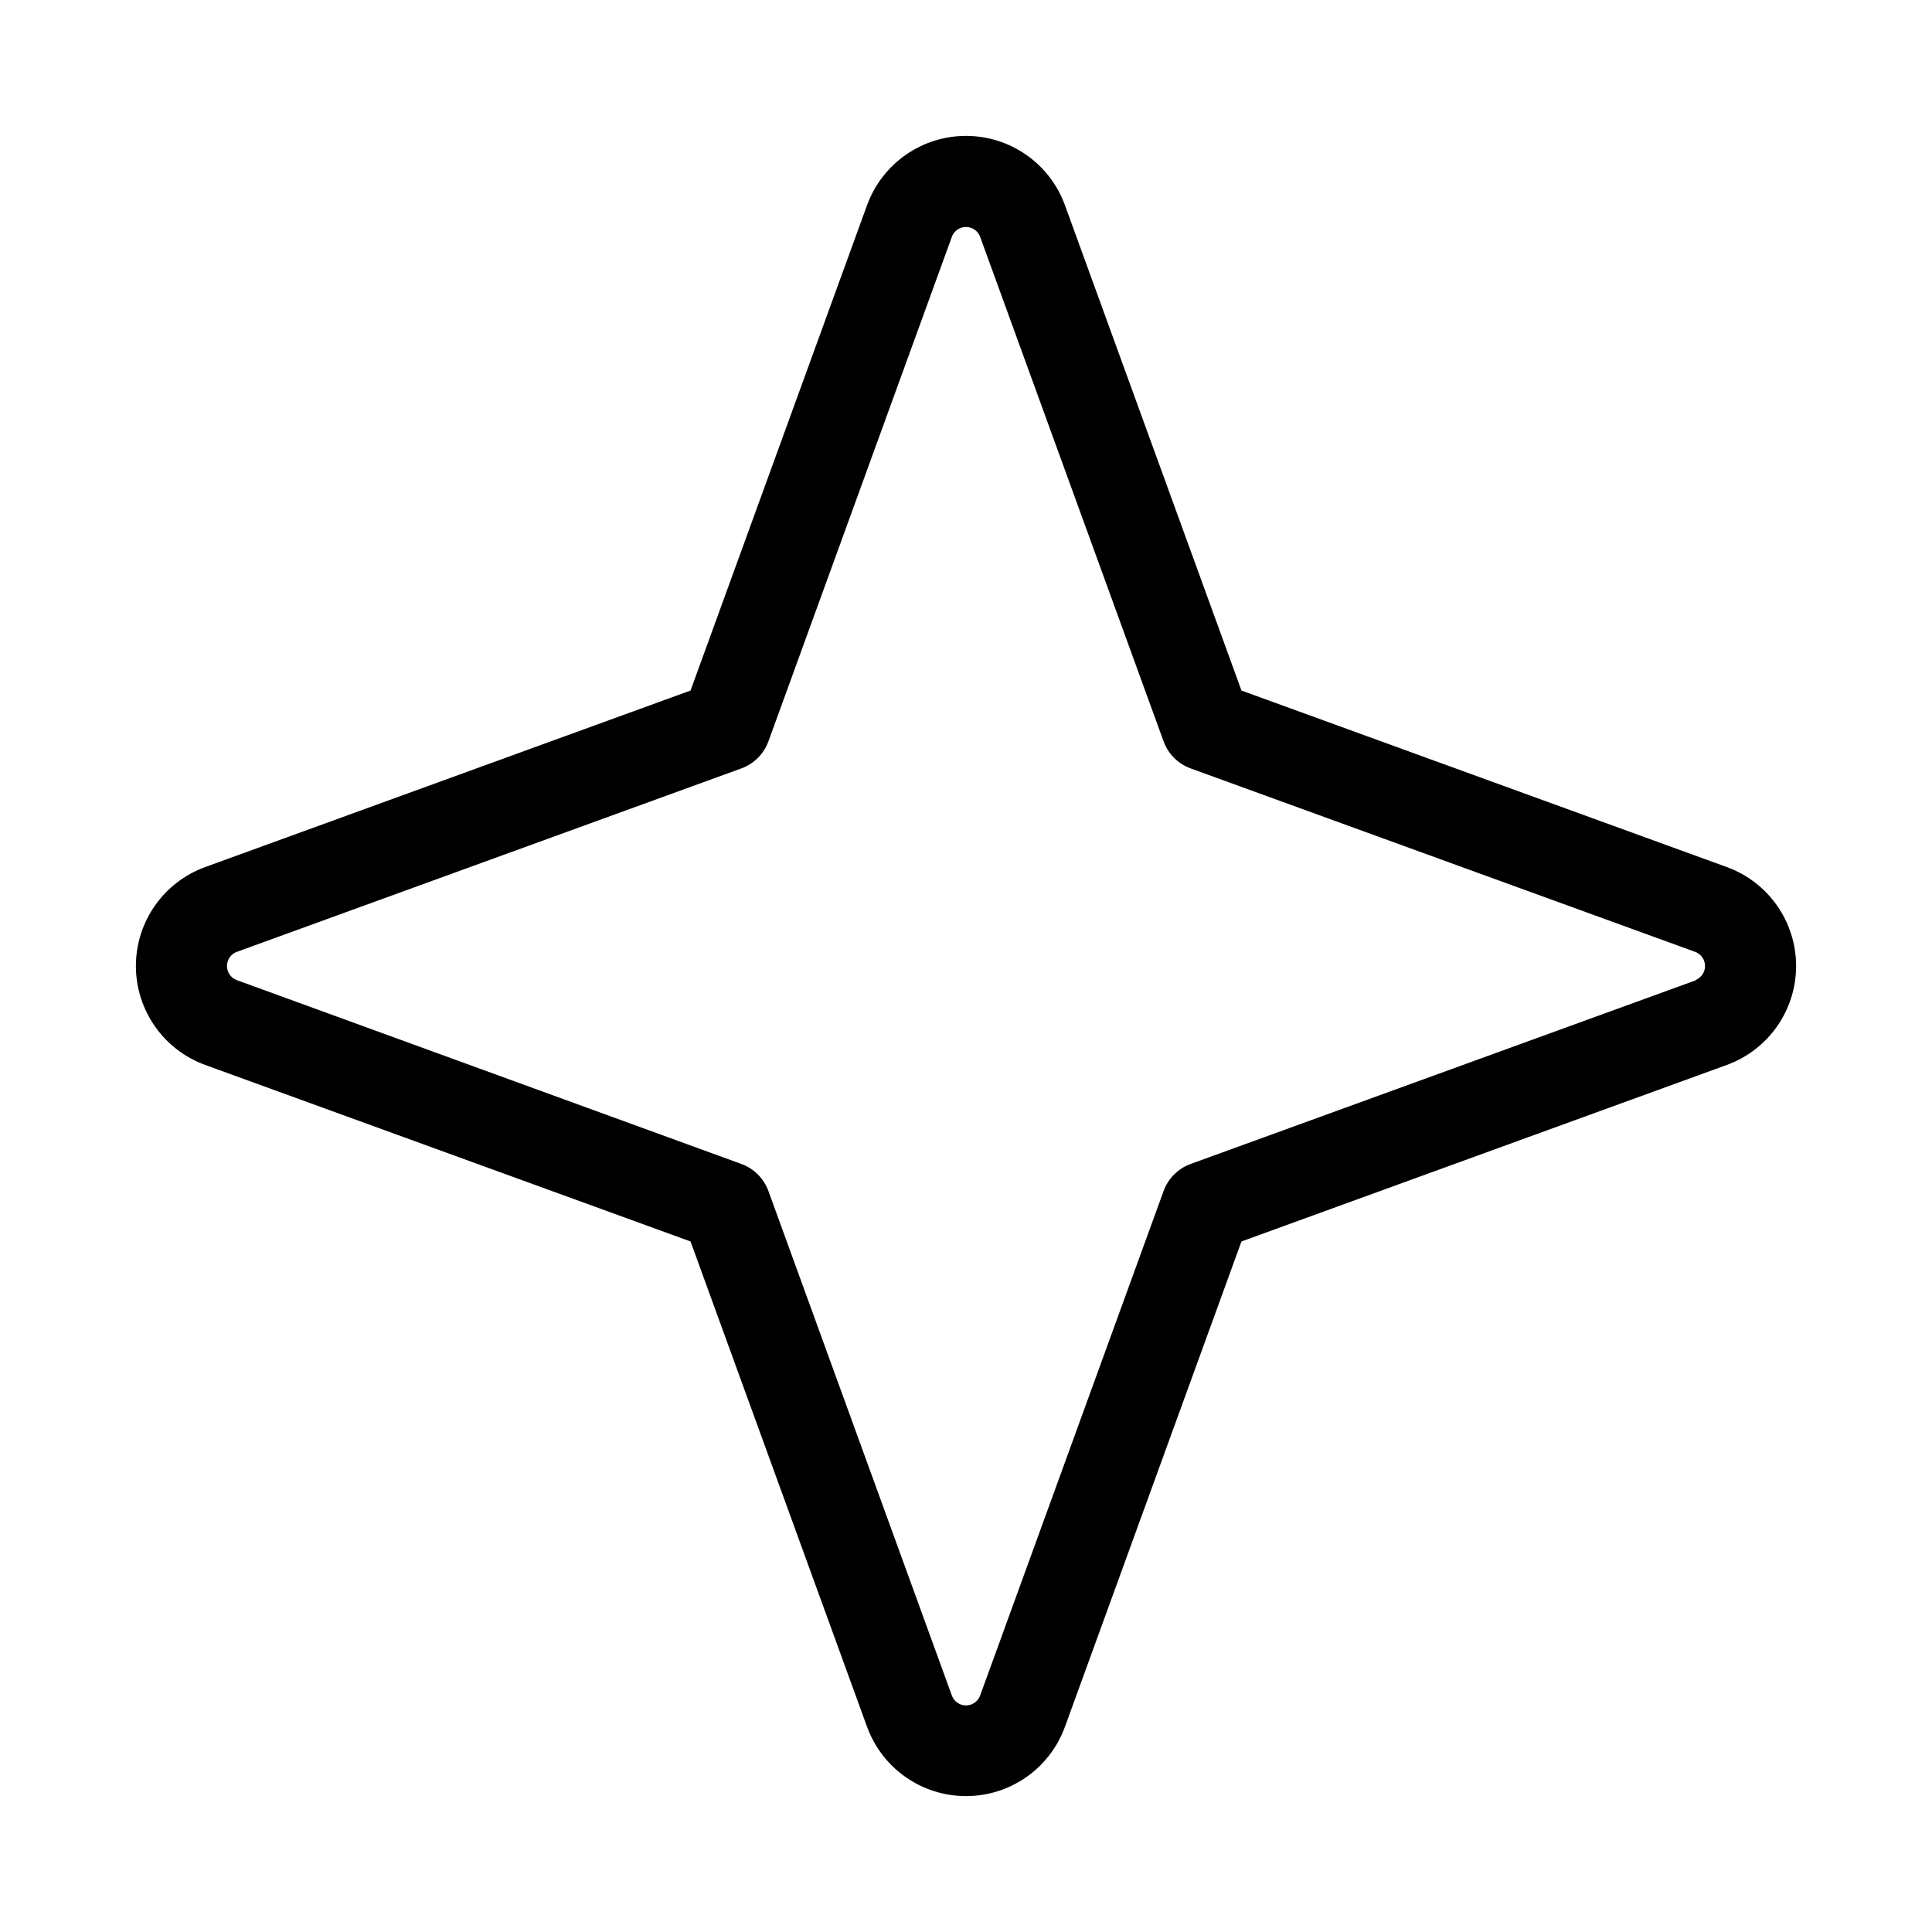
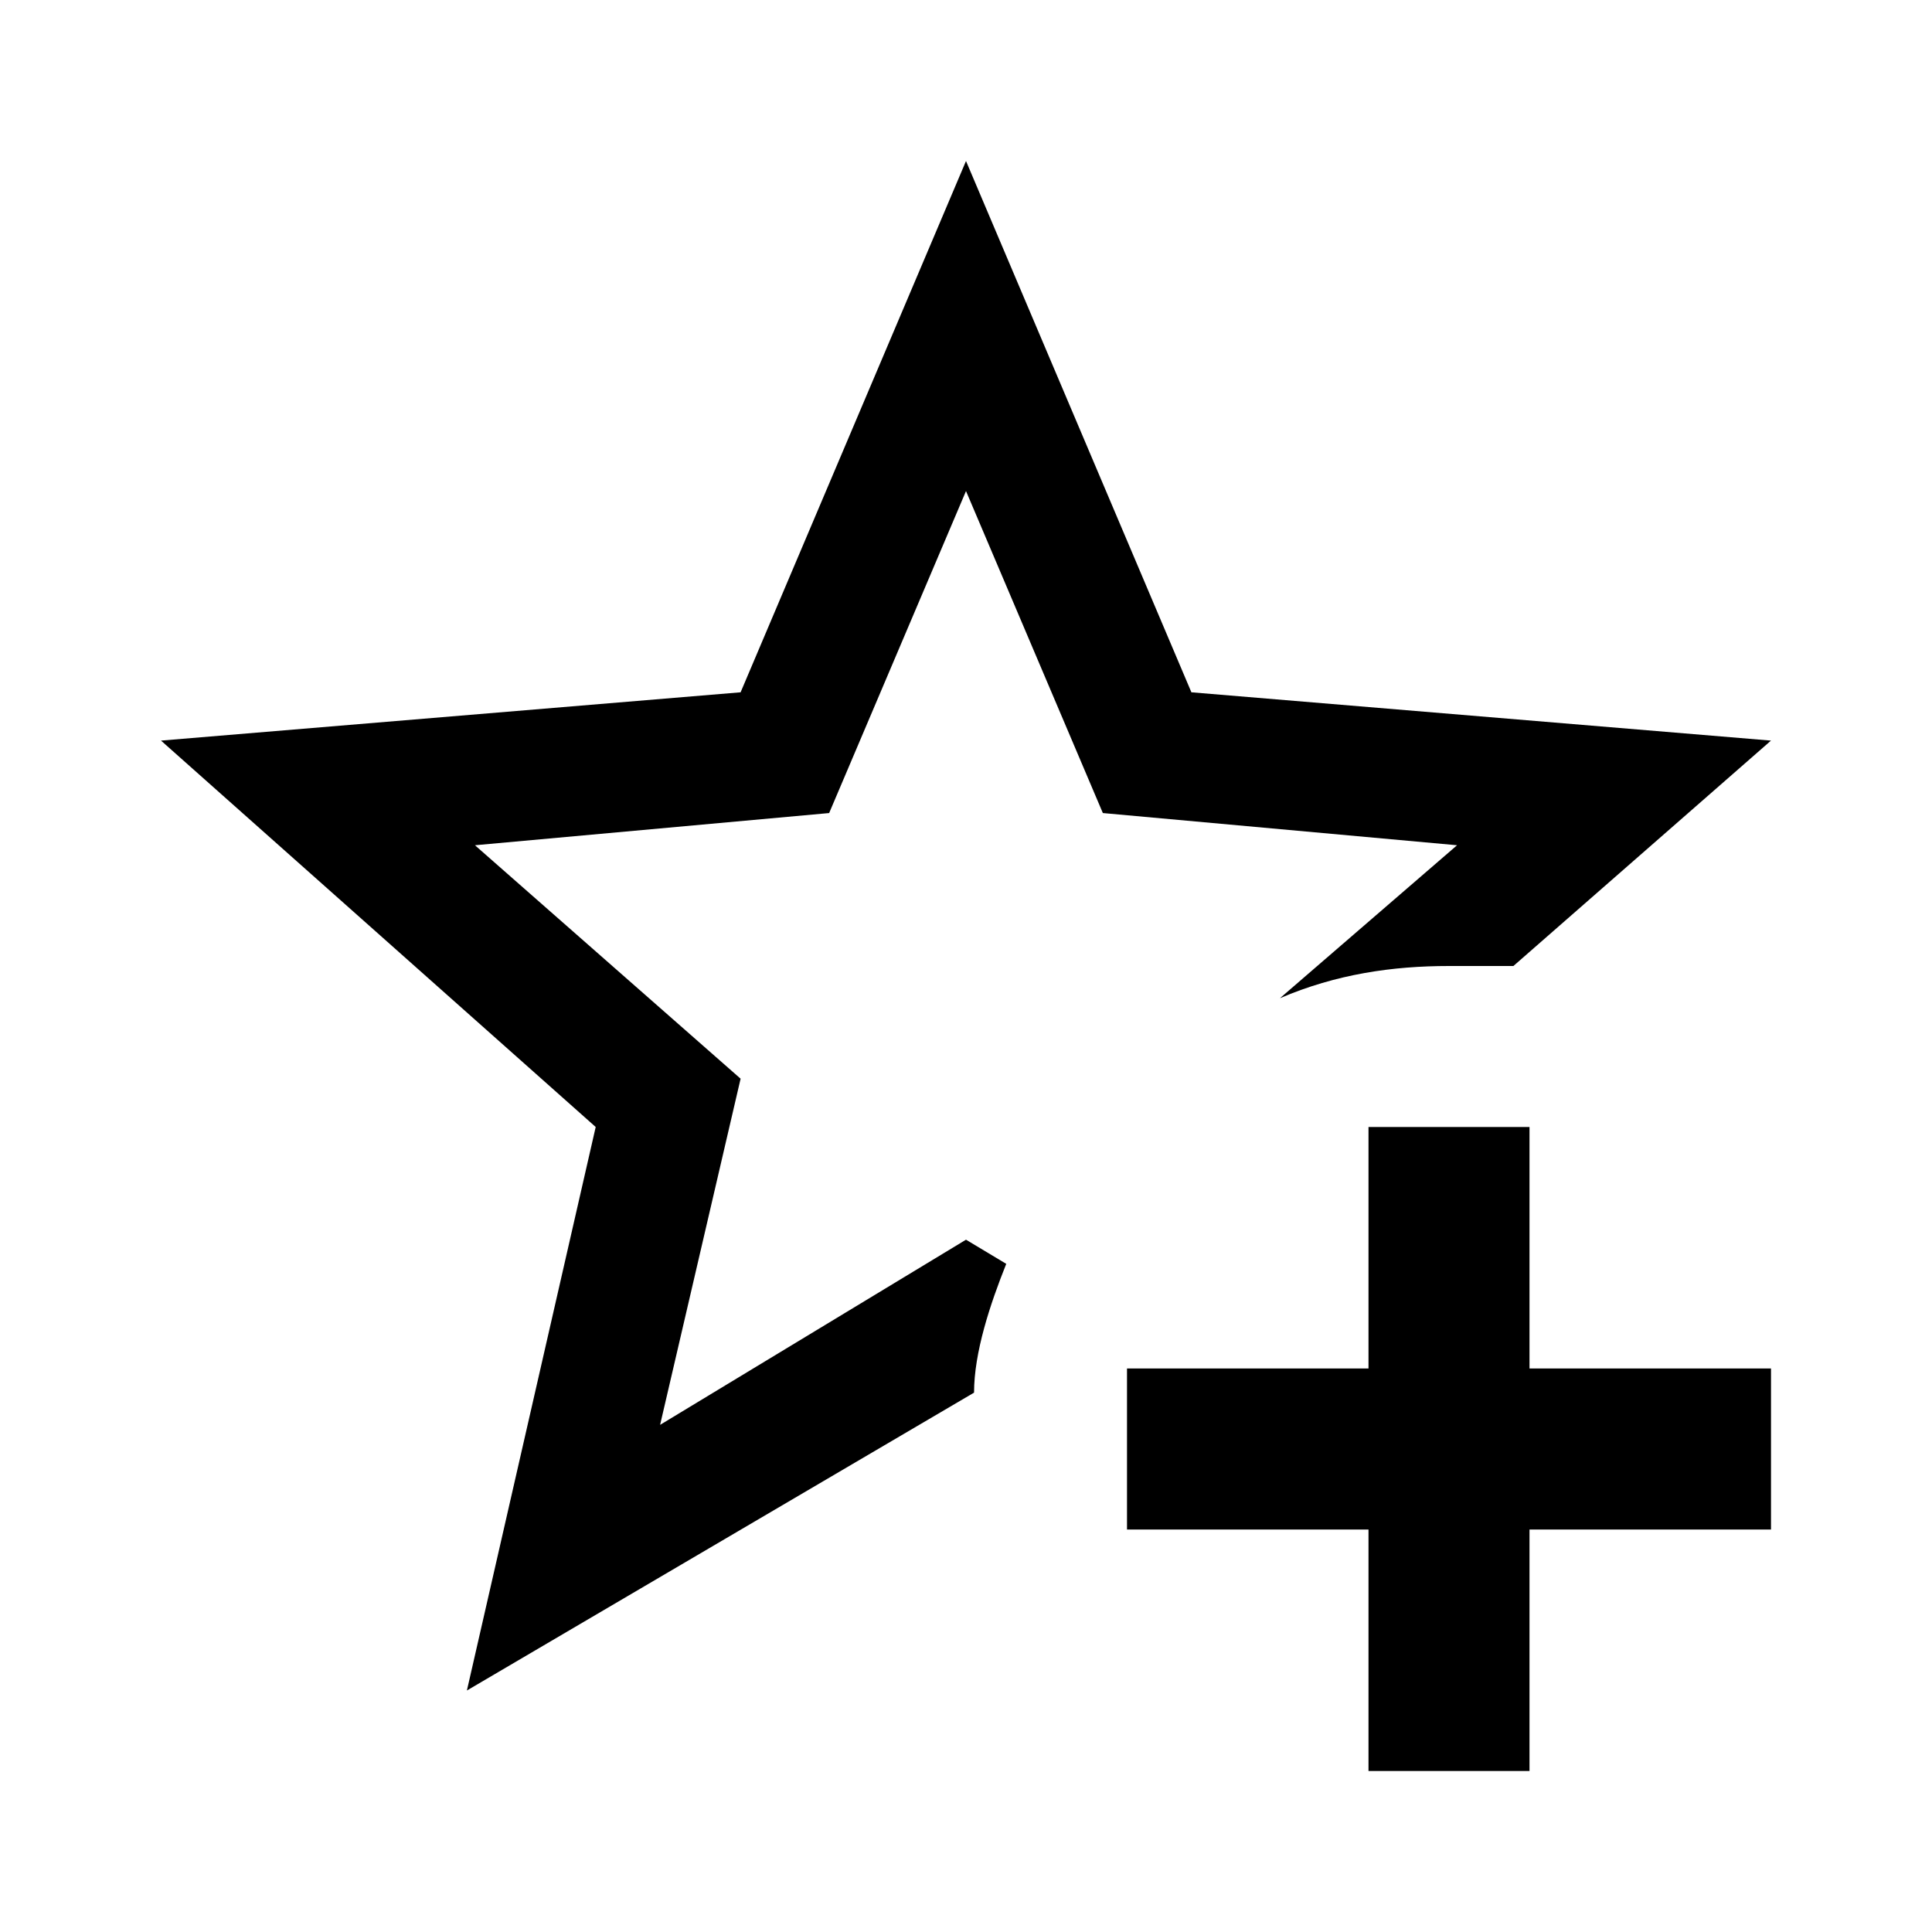
- <svg xmlns="http://www.w3.org/2000/svg" width="192" height="192" viewBox="0 0 256 256">
-   <path fill="currentColor" d="M228.81 114.89L164.5 91.5l-23.39-64.31a13.95 13.95 0 0 0-26.22 0L91.5 91.5l-64.31 23.39a13.95 13.95 0 0 0 0 26.22L91.5 164.5l23.39 64.31a13.95 13.95 0 0 0 26.22 0l23.39-64.31l64.31-23.39a13.95 13.95 0 0 0 0-26.22m-4.1 15l-66.94 24.34a6 6 0 0 0-3.59 3.59l-24.34 66.94a2 2 0 0 1-3.68 0l-24.34-66.94a6 6 0 0 0-3.59-3.59l-66.94-24.39a2 2 0 0 1 0-3.68l66.94-24.34a6 6 0 0 0 3.59-3.59l24.34-66.94a2 2 0 0 1 3.68 0l24.34 66.94a6 6 0 0 0 3.59 3.59l66.94 24.34a2 2 0 0 1 0 3.68Z" />
+ <svg xmlns="http://www.w3.org/2000/svg" width="192" height="192" viewBox="0 0 24 24">
+   <path fill="currentColor" d="m5.8 21l1.6-7L2 9.2l7.2-.6L12 2l2.8 6.6l7.2.6l-3.2 2.8H18c-.7 0-1.4.1-2.1.4l2.2-1.9l-4.4-.4l-1.7-4l-1.7 4l-4.4.4l3.3 2.9l-1 4.3l3.8-2.3l.5.3c-.2.5-.4 1.1-.4 1.6zM17 14v3h-3v2h3v3h2v-3h3v-2h-3v-3z" />
</svg>
